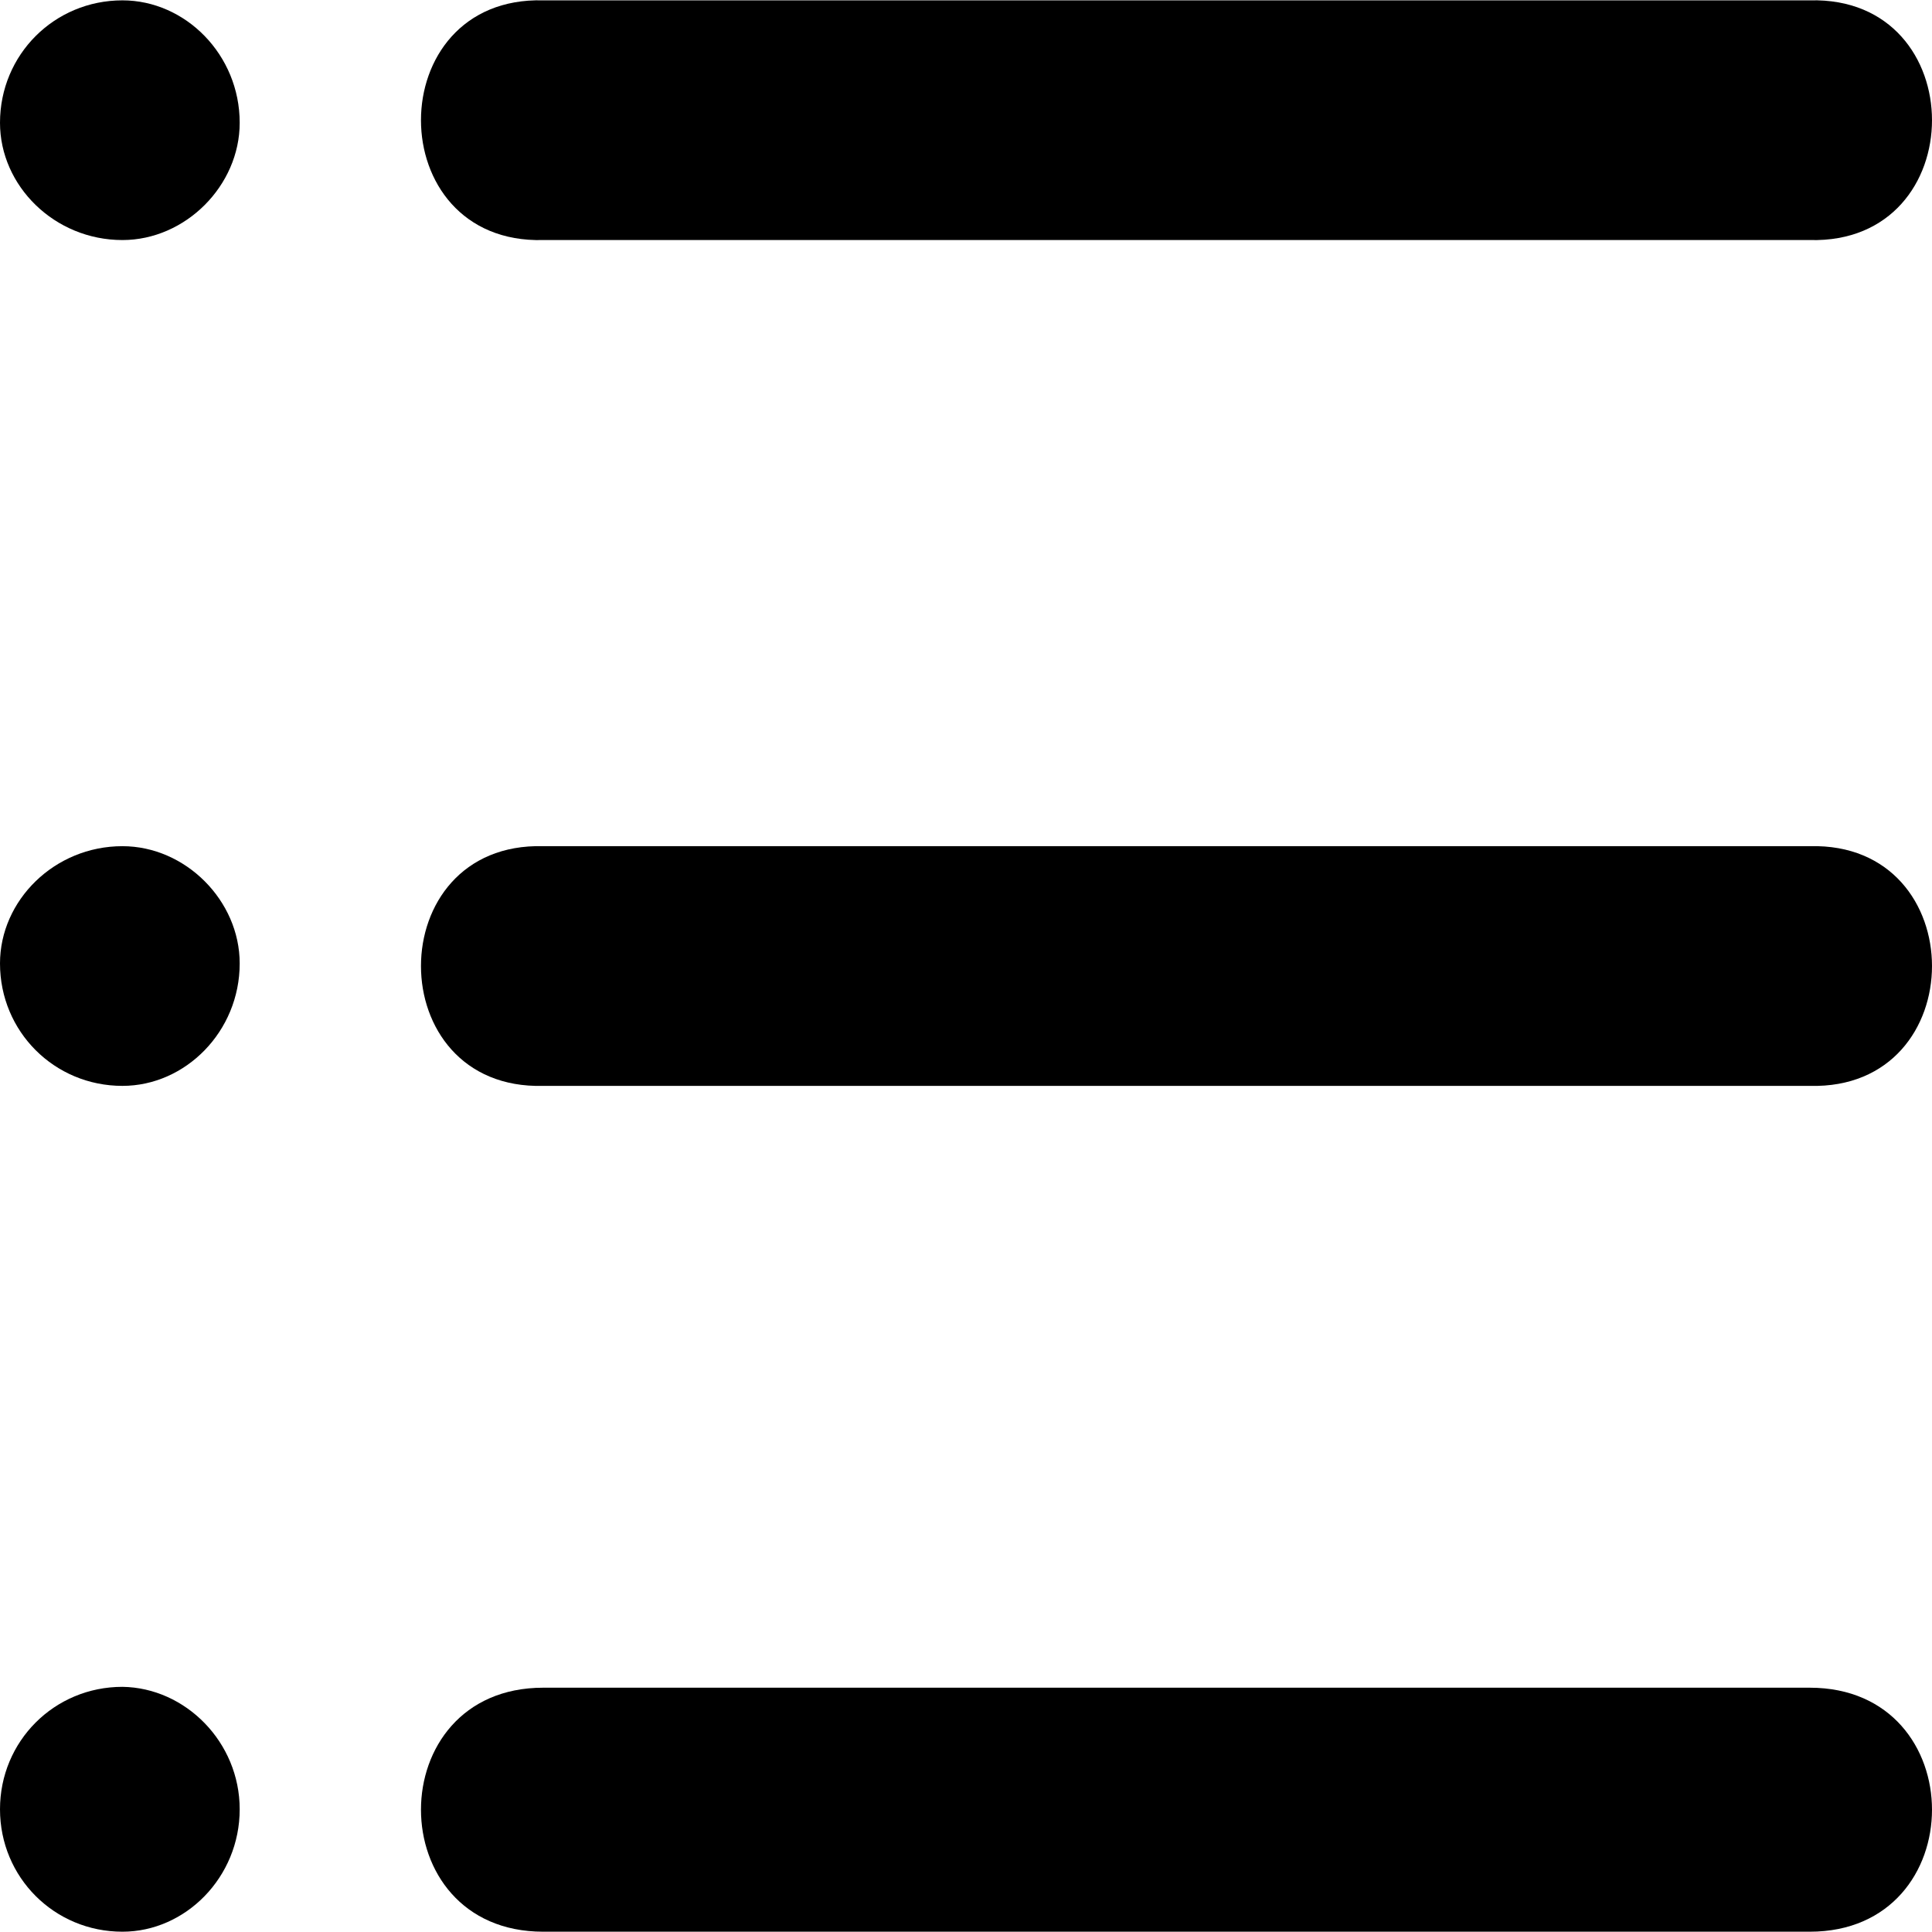
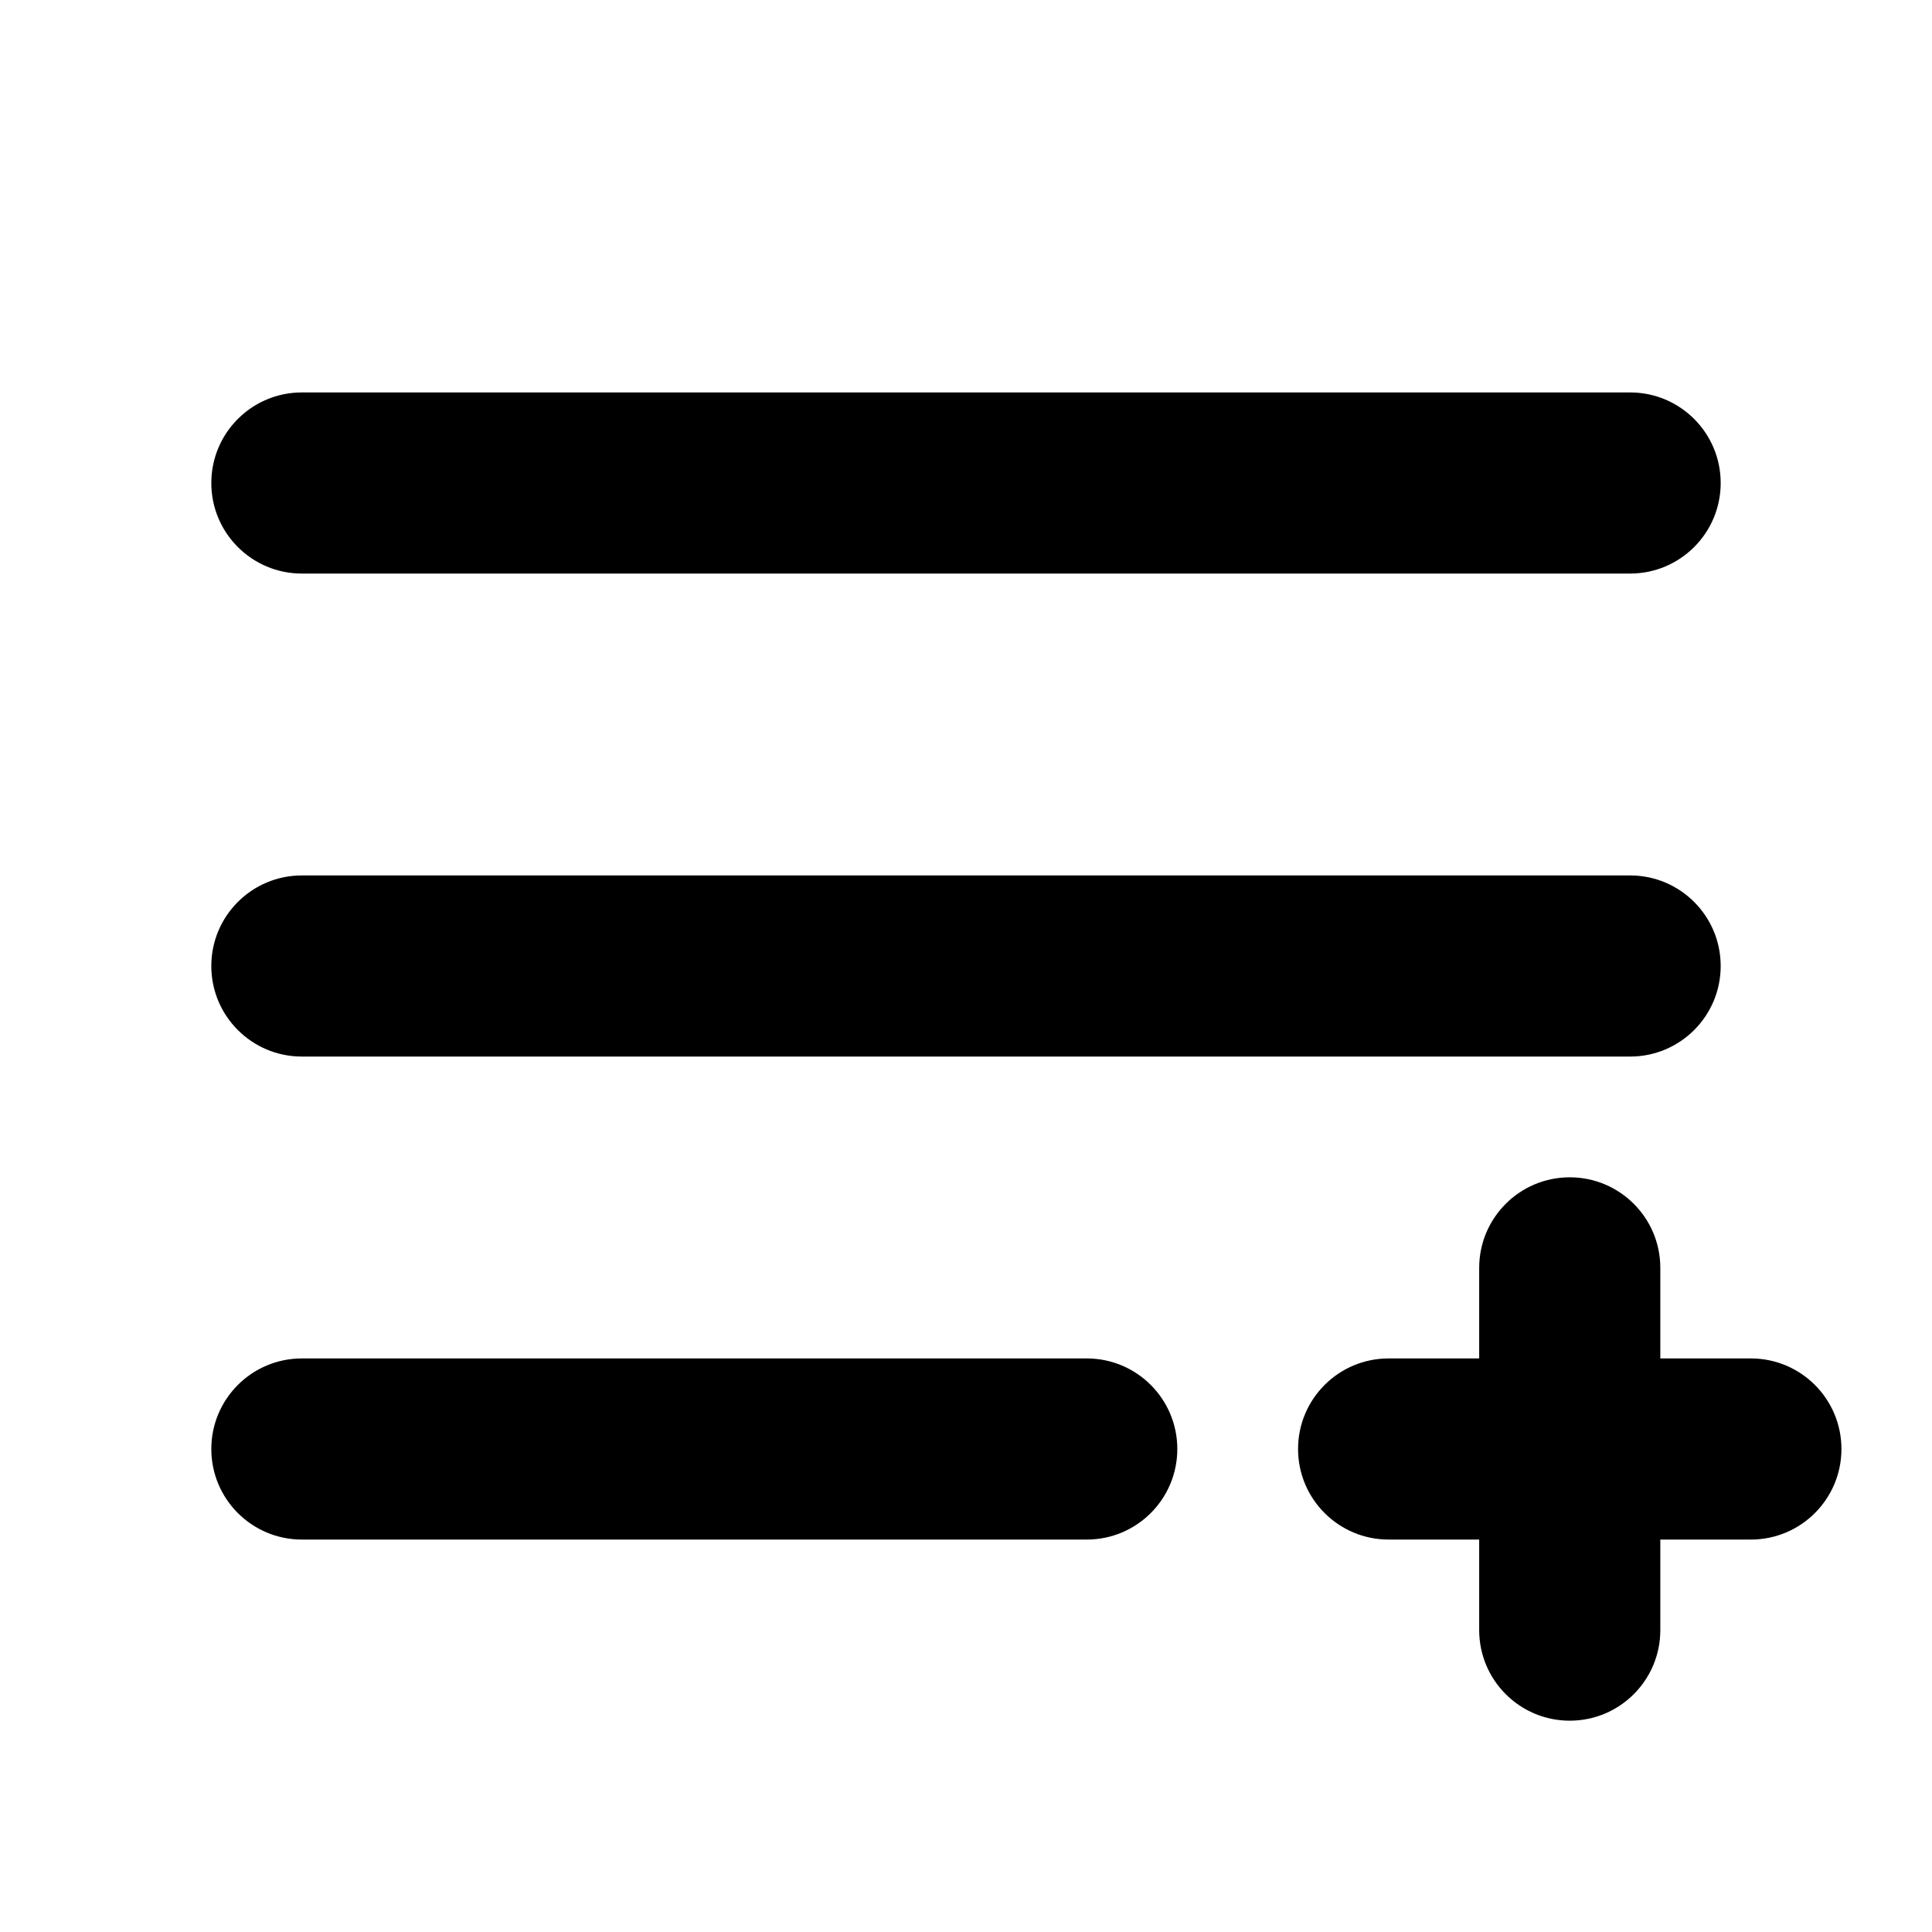
- <svg xmlns="http://www.w3.org/2000/svg" version="1.1" id="Layer_1" x="0px" y="0px" viewBox="0 0 224.075 224.075" style="enable-background:new 0 0 224.075 224.075;" xml:space="preserve">
-   <g transform="translate(0 -562.36)">
-     <g>
-       <g>
-         <path d="M63,590.201h146.9c18.9,0.5,18.9-28.3,0-27.8H63C44.1,561.901,44.1,590.701,63,590.201z" />
-         <path d="M209.9,660.501H63c-18.9-0.5-18.9,28.3,0,27.8h146.9C228.8,688.801,228.8,660.001,209.9,660.501z" />
-         <path d="M209.9,758.101H63c-18.9,0-18.9,28.3,0,28.3h146.9C228.8,786.401,228.8,758.101,209.9,758.101z" />
-         <path d="M14.2,758.001c-7.9,0-14.2,6.3-14.2,14.2s6.3,14.2,14.2,14.2c7.3,0,13.6-6.3,13.6-14.2     C27.8,764.401,21.5,758.101,14.2,758.001z" />
-         <path d="M14.2,660.501c-7.9,0-14.2,6.3-14.2,13.6c0,7.9,6.3,14.2,14.2,14.2c7.3,0,13.6-6.3,13.6-14.2     C27.8,666.801,21.5,660.501,14.2,660.501z" />
-         <path d="M14.2,562.401c-7.9,0-14.2,6.3-14.2,14.2c0,7.3,6.3,13.6,14.2,13.6c7.3,0,13.6-6.3,13.6-13.6     C27.8,568.701,21.5,562.401,14.2,562.401z" />
-       </g>
-     </g>
-   </g>
-   <g>
- </g>
-   <g>
- </g>
-   <g>
- </g>
-   <g>
- </g>
-   <g>
- </g>
-   <g>
- </g>
-   <g>
- </g>
-   <g>
- </g>
-   <g>
- </g>
-   <g>
- </g>
-   <g>
- </g>
-   <g>
- </g>
-   <g>
- </g>
-   <g>
- </g>
-   <g>
- </g>
+ <svg xmlns="http://www.w3.org/2000/svg" width="256px" height="256px" viewBox="0 0 256 256" id="Flat">
+   <path d="M28,64A12,12,0,0,1,40,52H216a12,12,0,0,1,0,24H40A12,12,0,0,1,28,64Zm12,76H216a12,12,0,0,0,0-24H40a12,12,0,0,0,0,24Zm104,40H40a12,12,0,0,0,0,24H144a12,12,0,0,0,0-24Zm88,0H220V168a12,12,0,0,0-24,0v12H184a12,12,0,0,0,0,24h12v12a12,12,0,0,0,24,0V204h12a12,12,0,0,0,0-24Z" />
</svg>
